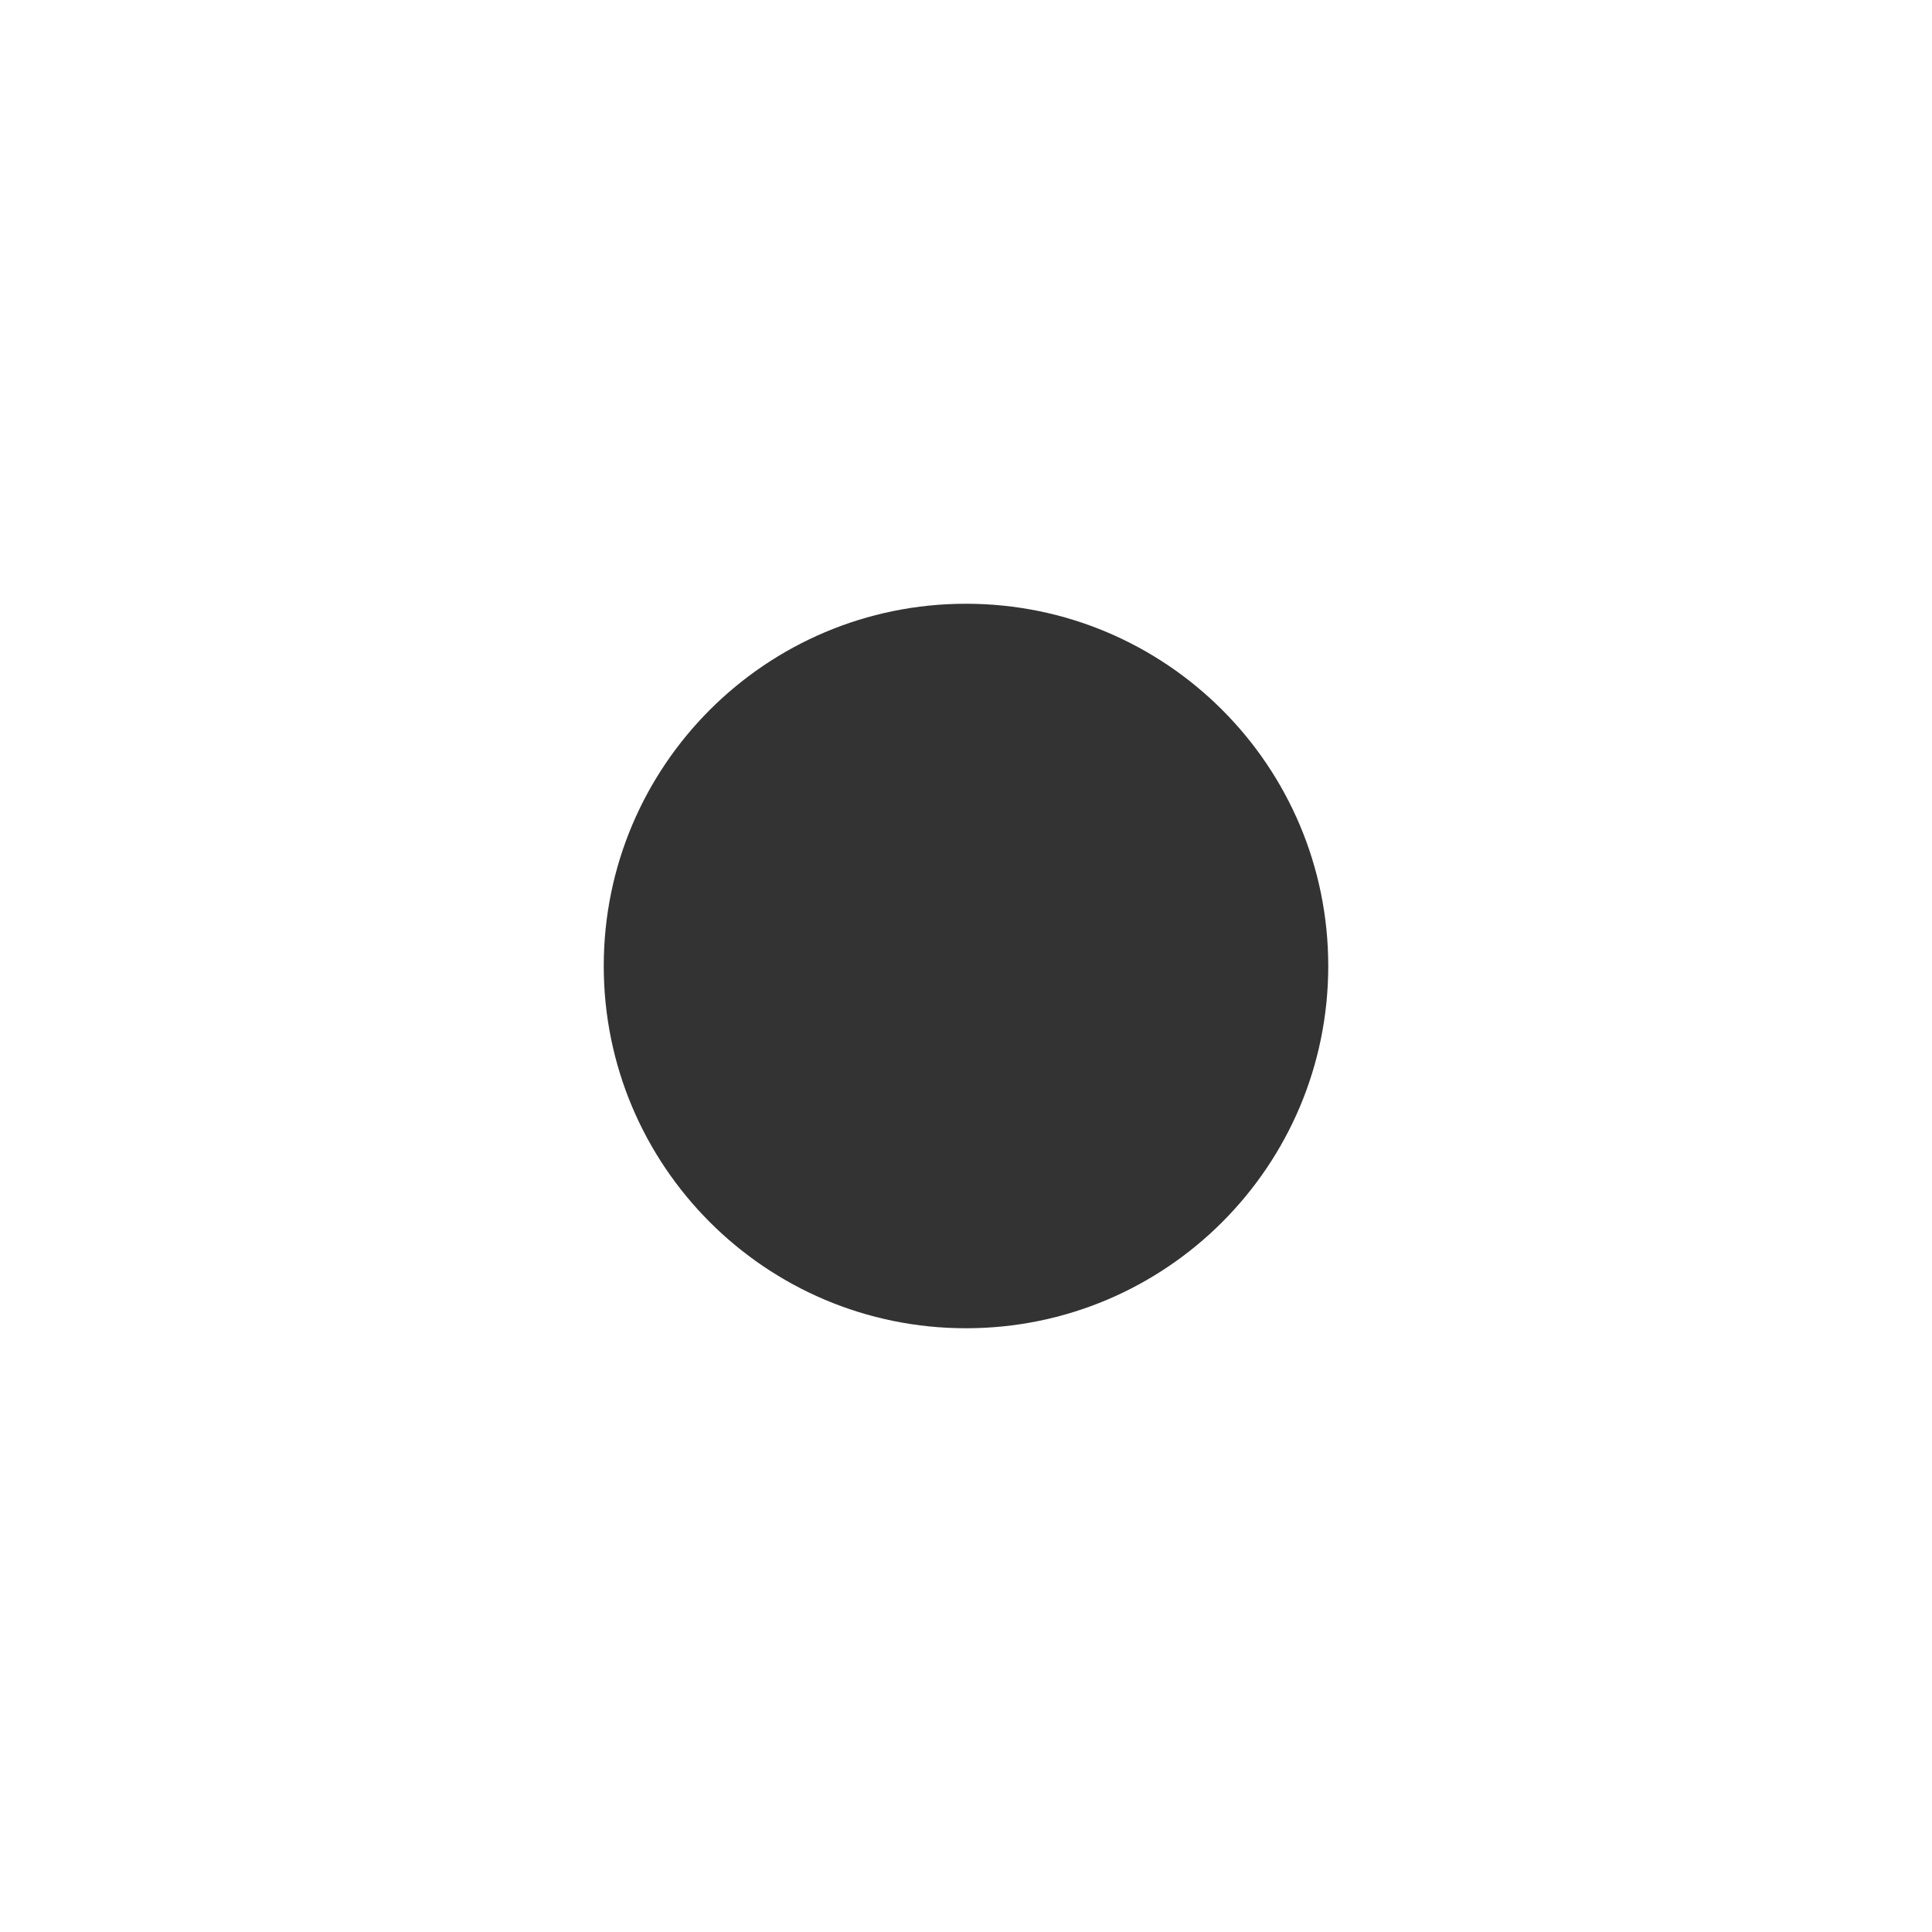
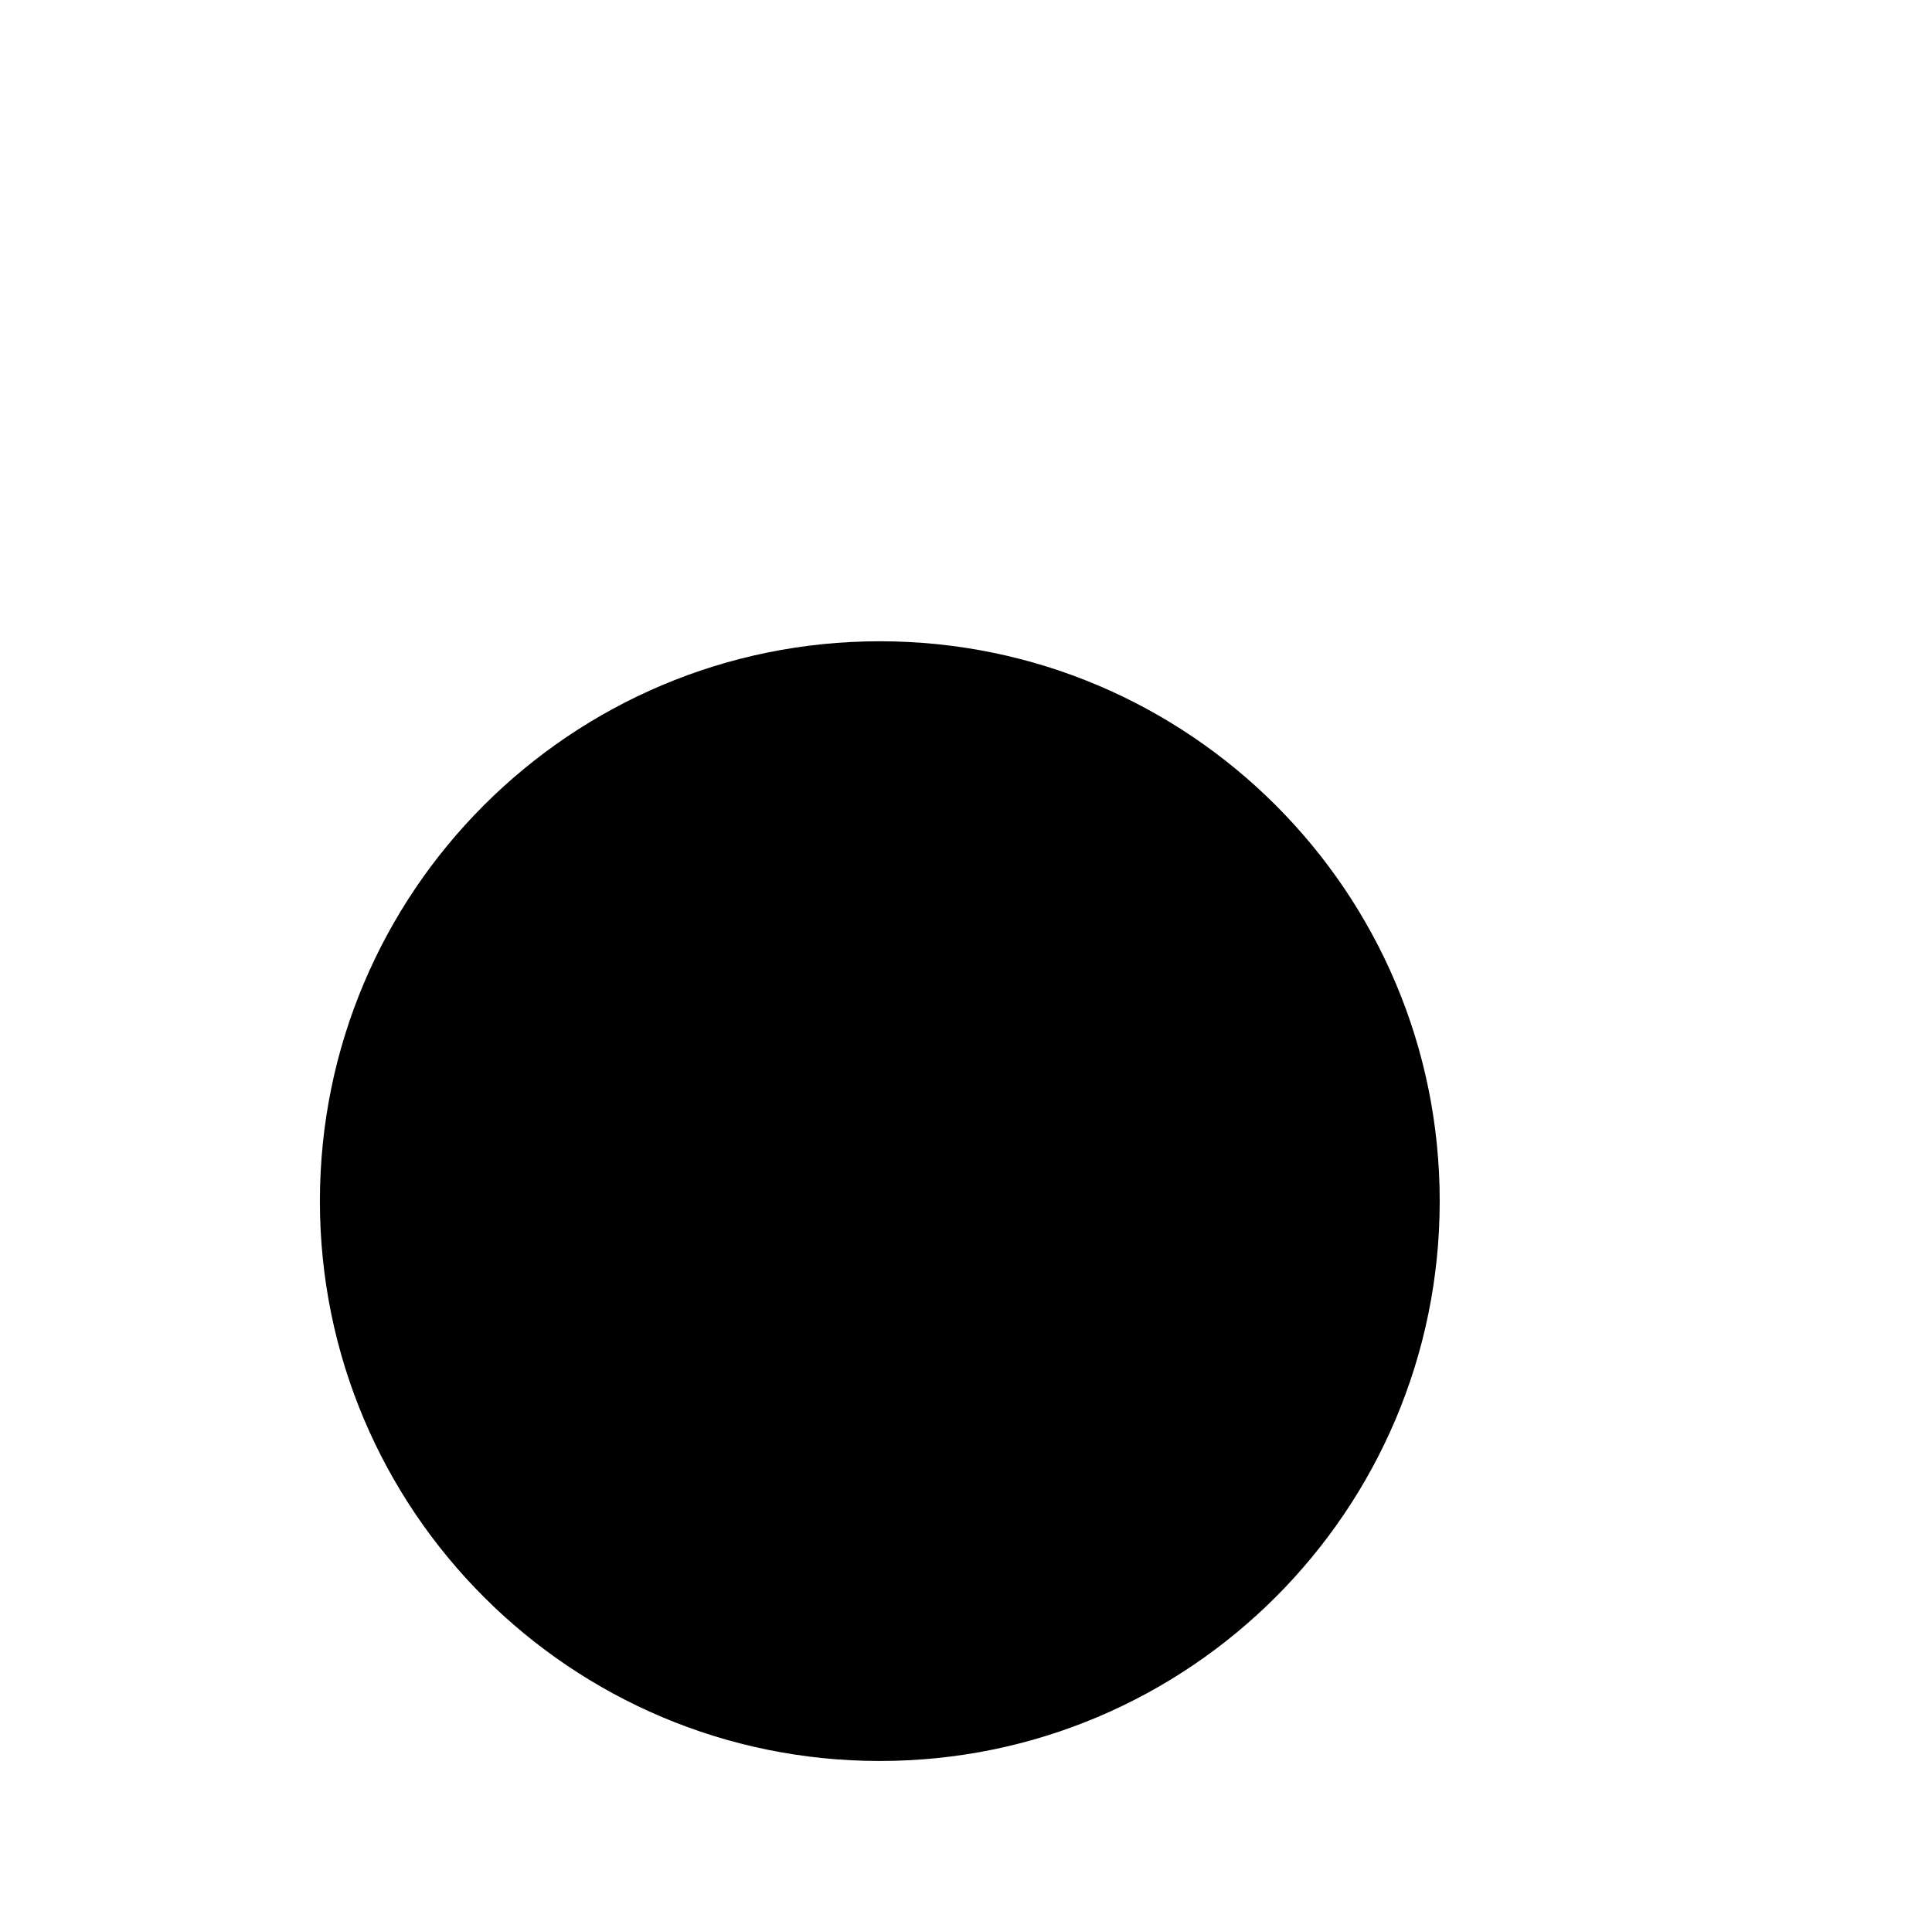
- <svg xmlns="http://www.w3.org/2000/svg" xmlns:xlink="http://www.w3.org/1999/xlink" width="16" height="16" id="svg2" version="1.1">
-   <defs id="defs4">
-     <linearGradient id="linearGradient3802">
-       <stop style="stop-color:#eeeeec;stop-opacity:1;" offset="0" id="stop3804" />
-       <stop id="stop3812" offset="0.5" style="stop-color:#e4e4e1;stop-opacity:1;" />
-       <stop style="stop-color:#949493;stop-opacity:1;" offset="1" id="stop3806" />
-     </linearGradient>
-     <radialGradient xlink:href="#linearGradient3802" id="radialGradient3810" cx="8" cy="8" fx="7.958" fy="8.849" r="7" gradientUnits="userSpaceOnUse" gradientTransform="matrix(1.571428,1.411262e-8,-1.411262e-8,1.571429,-4.571428,-4.571429)" />
-   </defs>
-   <g id="layer1" transform="translate(0,-1036.362)">
-     <path style="fill:#333333;fill-opacity:1;stroke:none" id="path3833" d="M 11,8 C 11,9.657 9.657,11 8,11 6.343,11 5,9.657 5,8 5,6.343 6.343,5 8,5 c 1.657,0 3,1.343 3,3 z" transform="translate(0,1036.362)" />
+ <svg xmlns="http://www.w3.org/2000/svg" width="12.077" height="12.009" id="svg4959" version="1.1">
+   <defs id="defs4961" />
+   <g id="layer1" transform="translate(-398.2133,-533.505)">
+     <path style="color:#000000;fill:#000000;fill-opacity:1;fill-rule:nonzero;stroke:none;stroke-width:0.955;marker:none;visibility:visible;display:inline;overflow:visible;enable-background:accumulate" d="m 407.213,541.014 c 0,1.933 -1.567,3.5 -3.5,3.5 -1.933,0 -3.5,-1.567 -3.5,-3.5 0,-1.933 1.567,-3.5 3.5,-3.5 1.933,0 3.5,1.567 3.5,3.5 z" id="path4945" />
  </g>
</svg>
